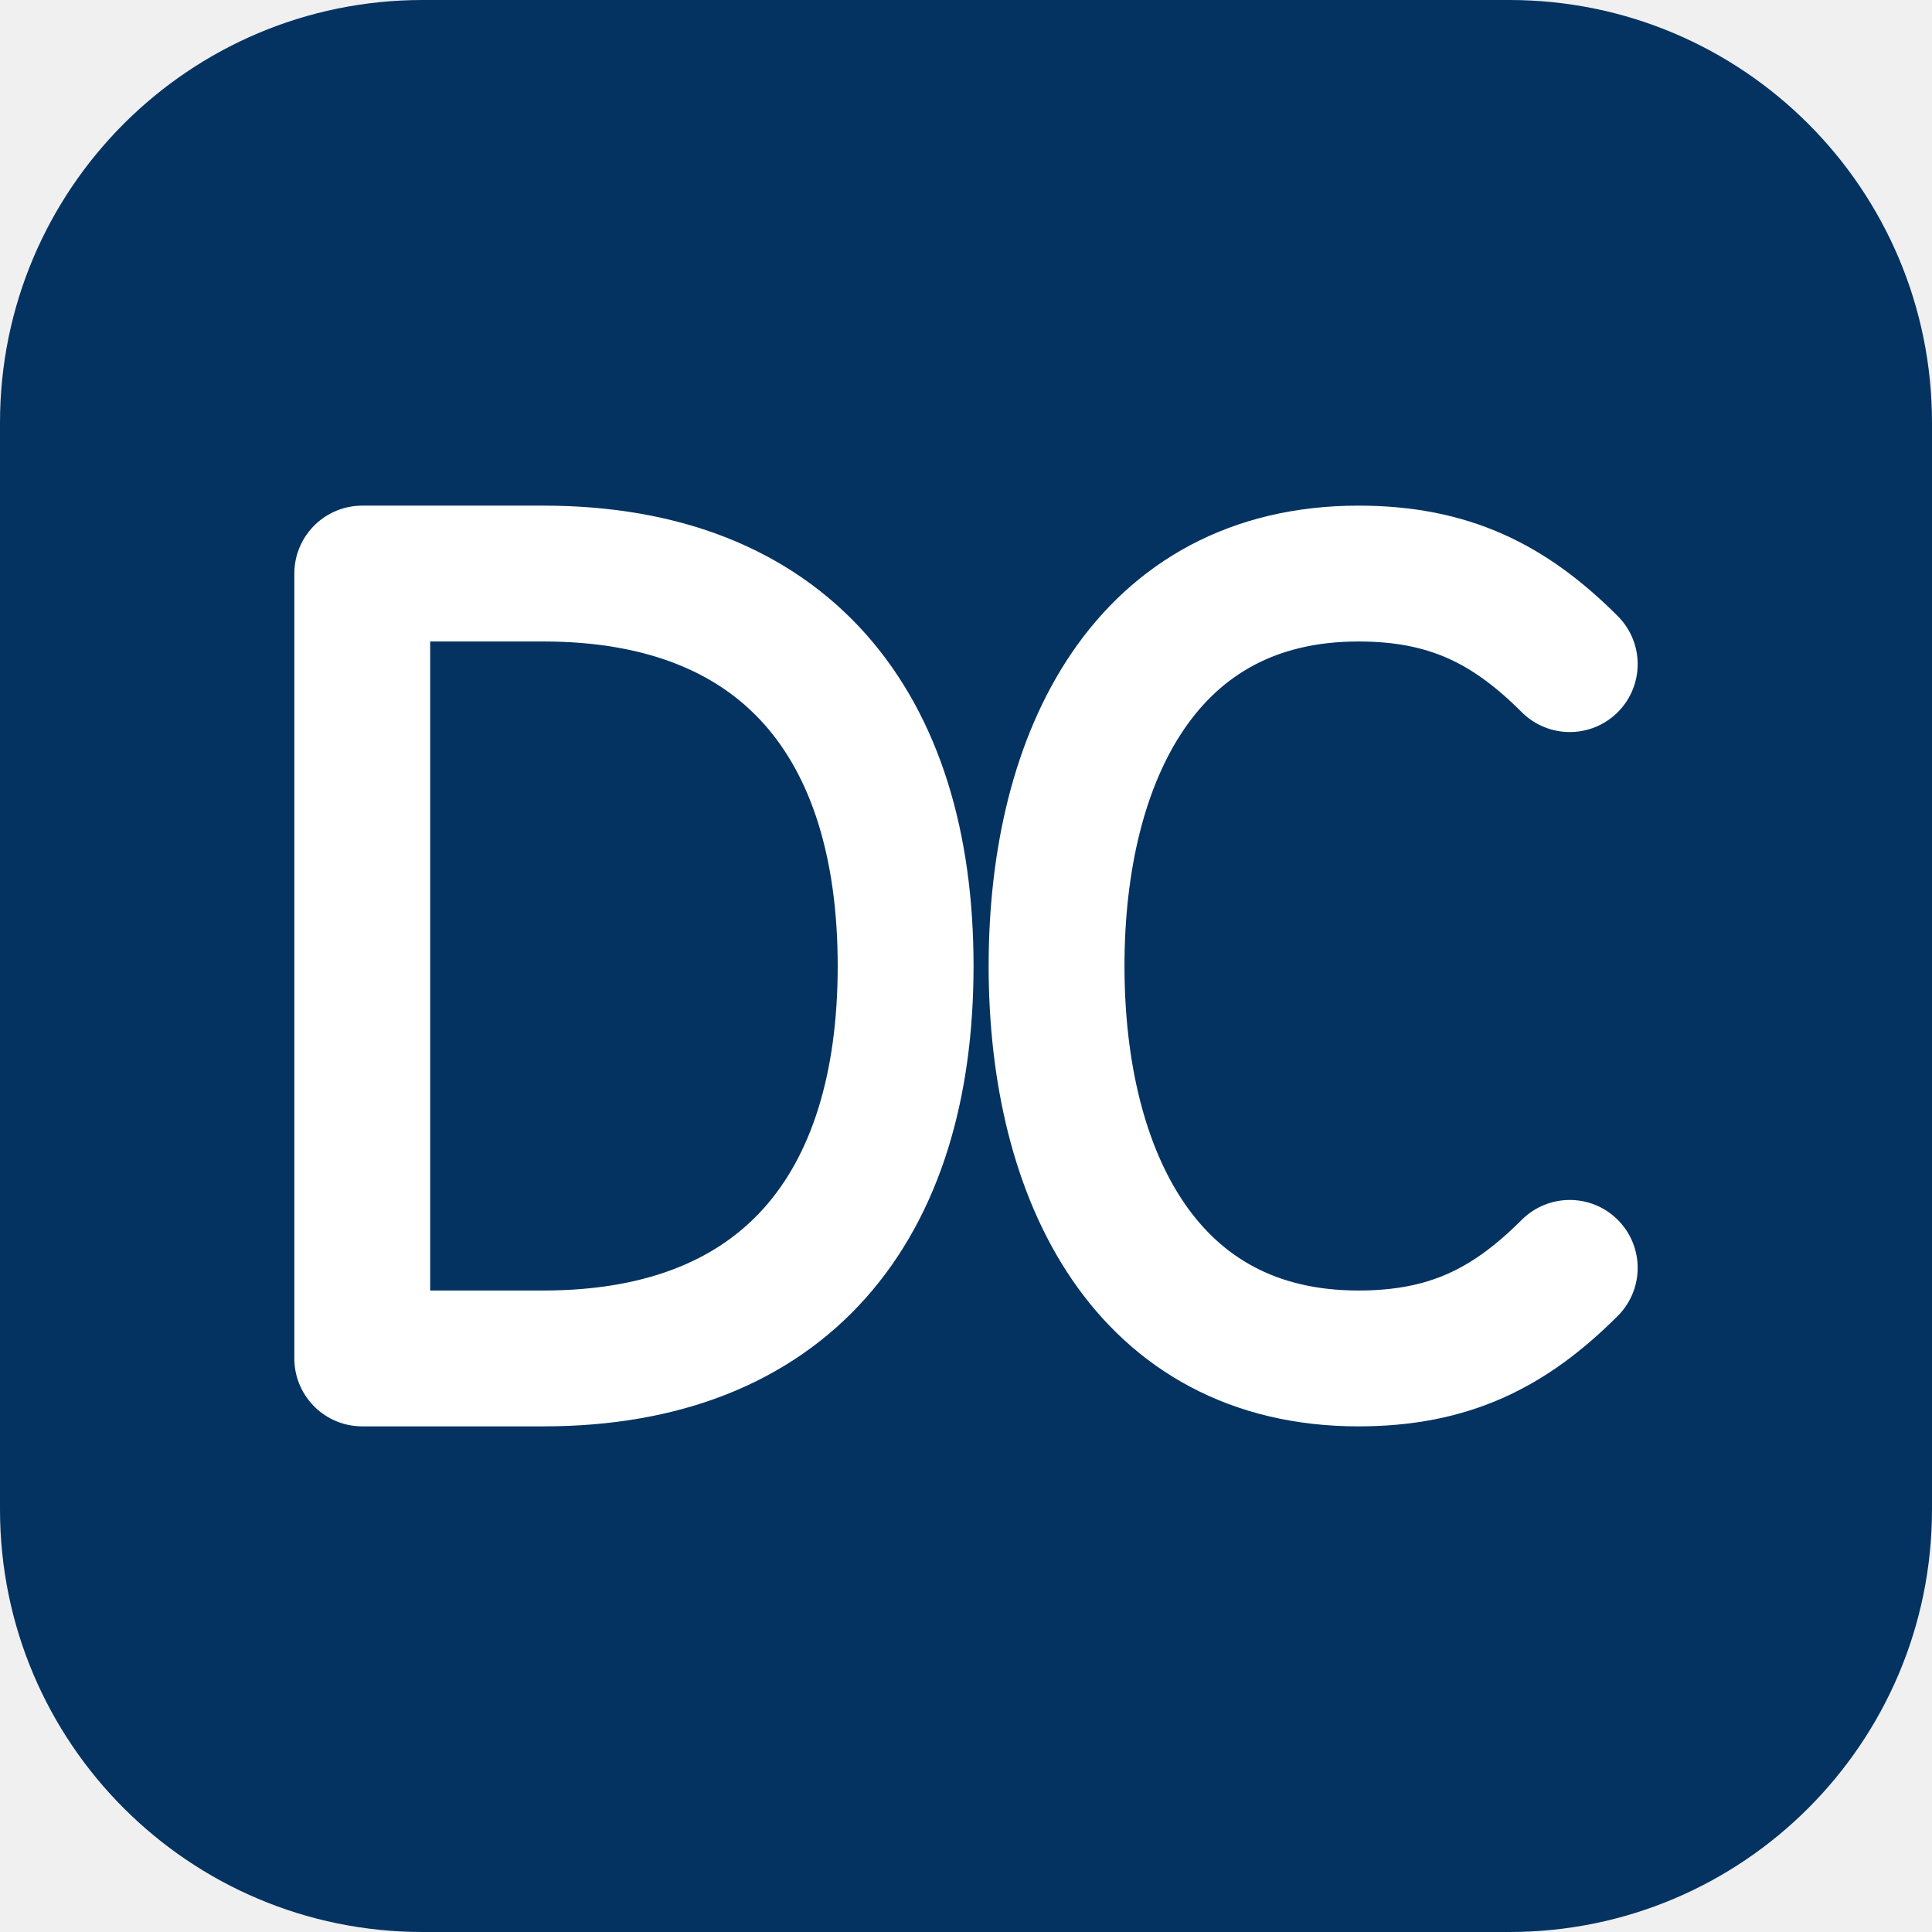
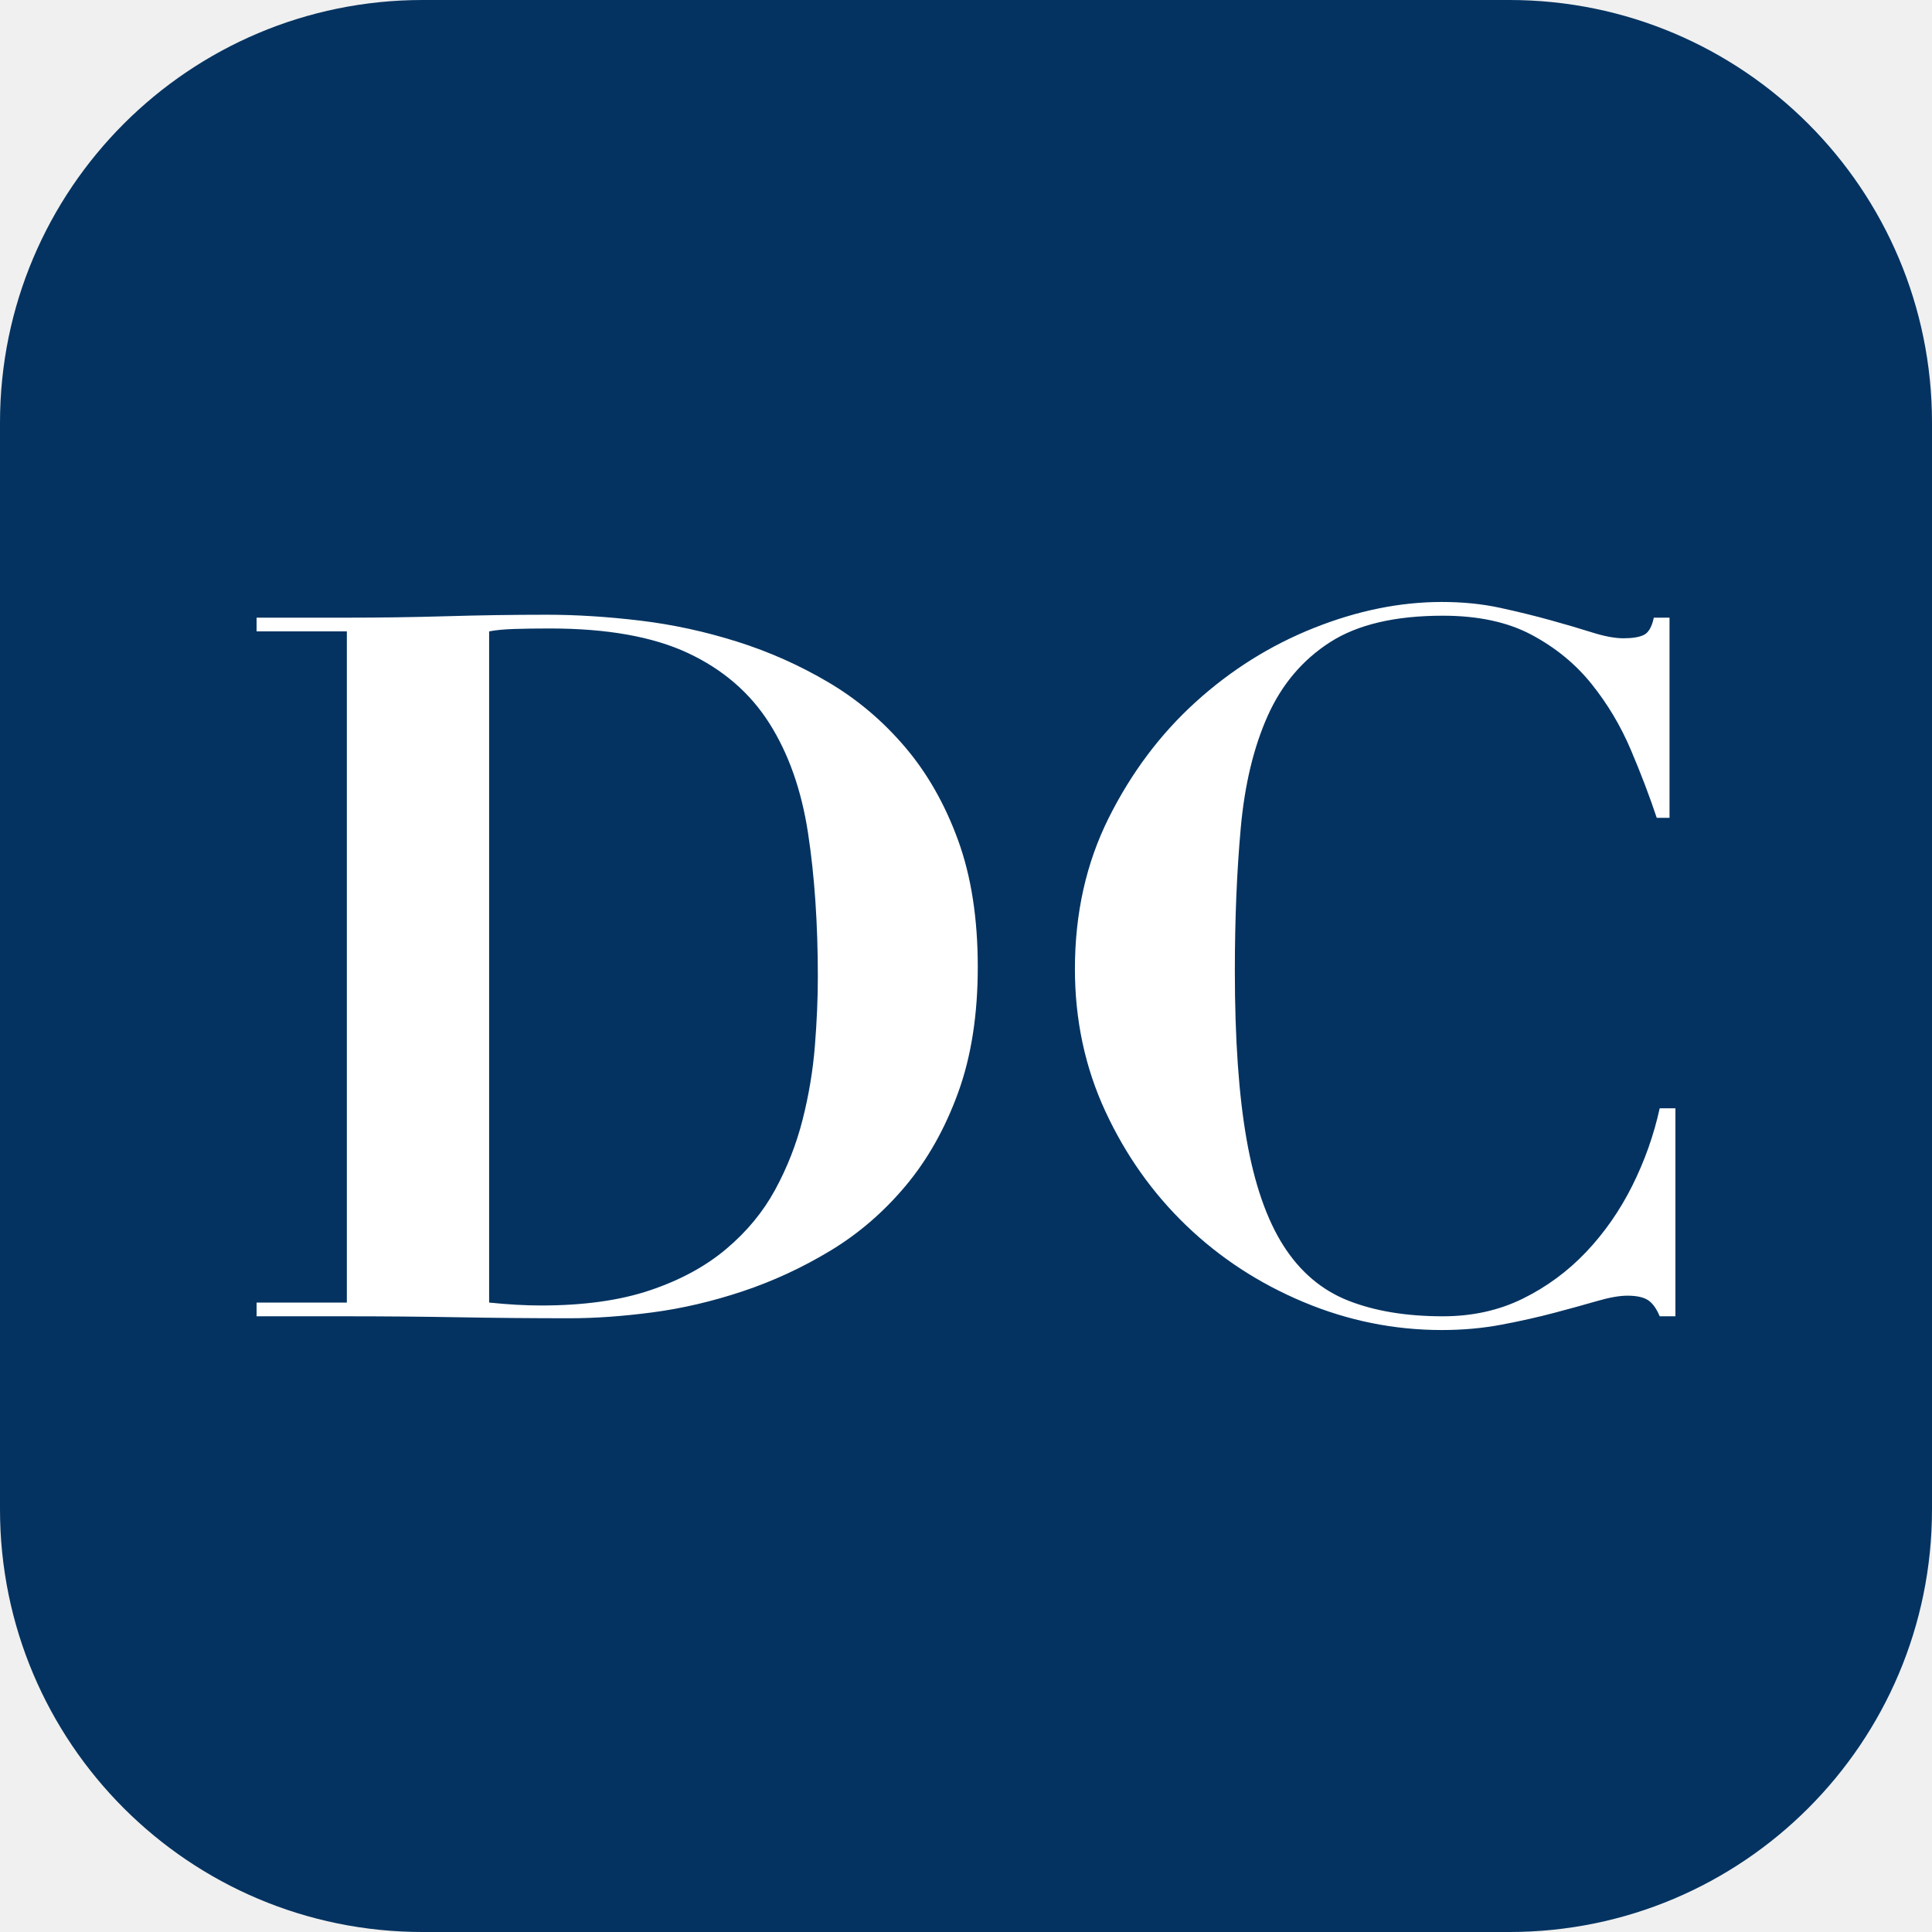
<svg xmlns="http://www.w3.org/2000/svg" width="64" height="64" viewBox="0 0 64 64">
  <rect width="64" height="64" rx="14" fill="#043361" />
-   <g fill="none" stroke="#ffffff" stroke-width="4.5" stroke-linecap="round" stroke-linejoin="round">
-     <path d="M12 19h6c8 0 12 5 12 13s-4 13-12 13h-6Z" />
-     <path d="M52 22c-2-2-4-3-7-3-7 0-10 6-10 13s3 13 10 13c3 0 5-1 7-3" />
-   </g>
+   <path fill="#ffffff" d="M16.203 43.149 L16.203 20.916 Q16.528 20.851 17.048 20.835 Q17.568 20.819 18.219 20.819 Q21.046 20.819 22.785 21.631 Q24.524 22.444 25.483 23.955 Q26.442 25.467 26.767 27.596 Q27.092 29.725 27.092 32.358 Q27.092 33.430 26.994 34.649 Q26.897 35.868 26.588 37.087 Q26.279 38.306 25.678 39.411 Q25.077 40.516 24.053 41.377 Q23.029 42.239 21.534 42.742 Q20.039 43.246 17.926 43.246 Q17.146 43.246 16.203 43.149 Z M11.490 20.916 L11.490 43.149 L8.500 43.149 L8.500 43.604 L11.490 43.604 Q13.343 43.604 15.179 43.636 Q17.016 43.669 18.869 43.669 Q20.136 43.669 21.615 43.474 Q23.094 43.279 24.605 42.775 Q26.117 42.271 27.515 41.426 Q28.912 40.581 30.001 39.281 Q31.090 37.981 31.740 36.193 Q32.390 34.405 32.390 32.033 Q32.390 29.627 31.740 27.840 Q31.090 26.052 29.985 24.752 Q28.880 23.452 27.450 22.607 Q26.019 21.761 24.427 21.258 Q22.834 20.754 21.209 20.559 Q19.584 20.364 18.121 20.364 Q16.463 20.364 14.806 20.413 Q13.148 20.461 11.490 20.461 L8.500 20.461 L8.500 20.916 Z M55.305 27.092 L55.305 20.461 L54.785 20.461 Q54.687 20.916 54.460 21.030 Q54.232 21.144 53.777 21.144 Q53.355 21.144 52.737 20.949 Q52.120 20.754 51.356 20.543 Q50.592 20.331 49.698 20.136 Q48.804 19.941 47.764 19.941 Q45.684 19.941 43.522 20.803 Q41.361 21.664 39.606 23.257 Q37.851 24.849 36.729 27.092 Q35.608 29.335 35.608 32.098 Q35.608 34.633 36.615 36.811 Q37.623 38.988 39.297 40.597 Q40.971 42.206 43.181 43.132 Q45.391 44.059 47.764 44.059 Q48.804 44.059 49.747 43.880 Q50.689 43.701 51.486 43.490 Q52.282 43.279 52.900 43.100 Q53.517 42.921 53.907 42.921 Q54.362 42.921 54.590 43.067 Q54.817 43.214 54.980 43.604 L55.500 43.604 L55.500 36.713 L54.980 36.713 Q54.687 38.046 54.070 39.281 Q53.452 40.516 52.542 41.475 Q51.632 42.434 50.446 43.019 Q49.259 43.604 47.797 43.604 Q45.976 43.604 44.660 43.084 Q43.344 42.564 42.515 41.263 Q41.686 39.963 41.296 37.753 Q40.906 35.543 40.906 32.163 Q40.906 29.595 41.101 27.433 Q41.296 25.272 41.995 23.712 Q42.694 22.151 44.059 21.274 Q45.424 20.396 47.797 20.396 Q49.552 20.396 50.738 21.030 Q51.925 21.664 52.721 22.655 Q53.517 23.647 54.021 24.833 Q54.525 26.019 54.882 27.092 Z" />
</svg>
